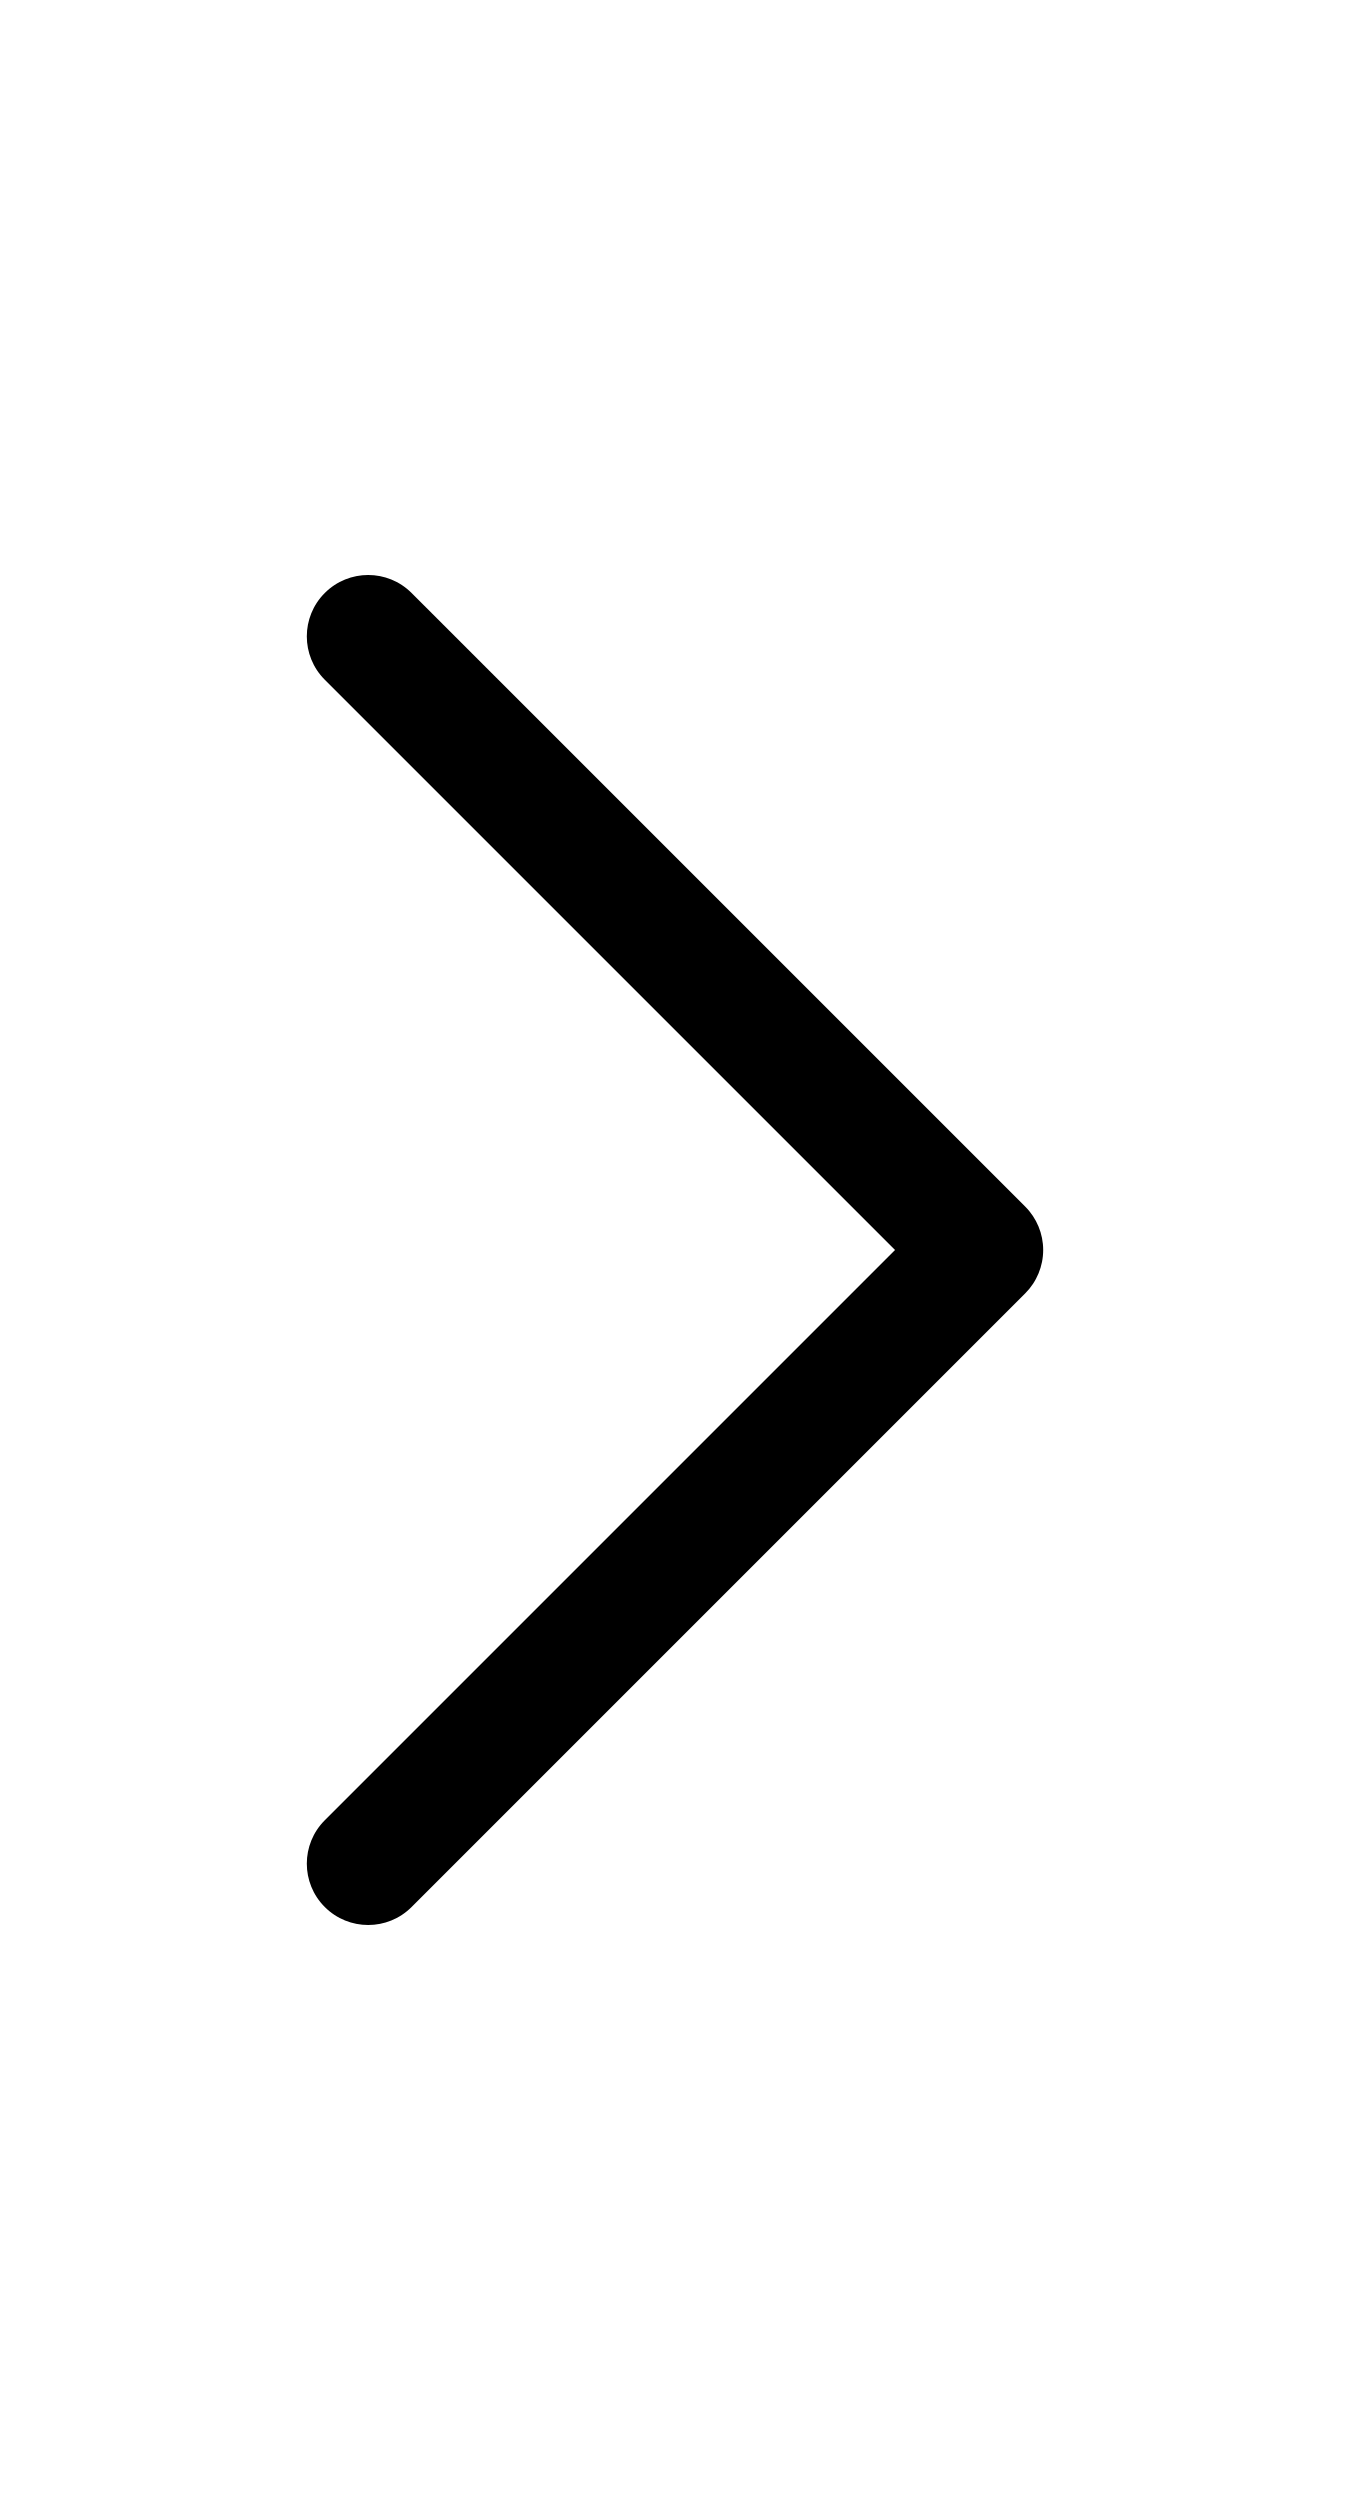
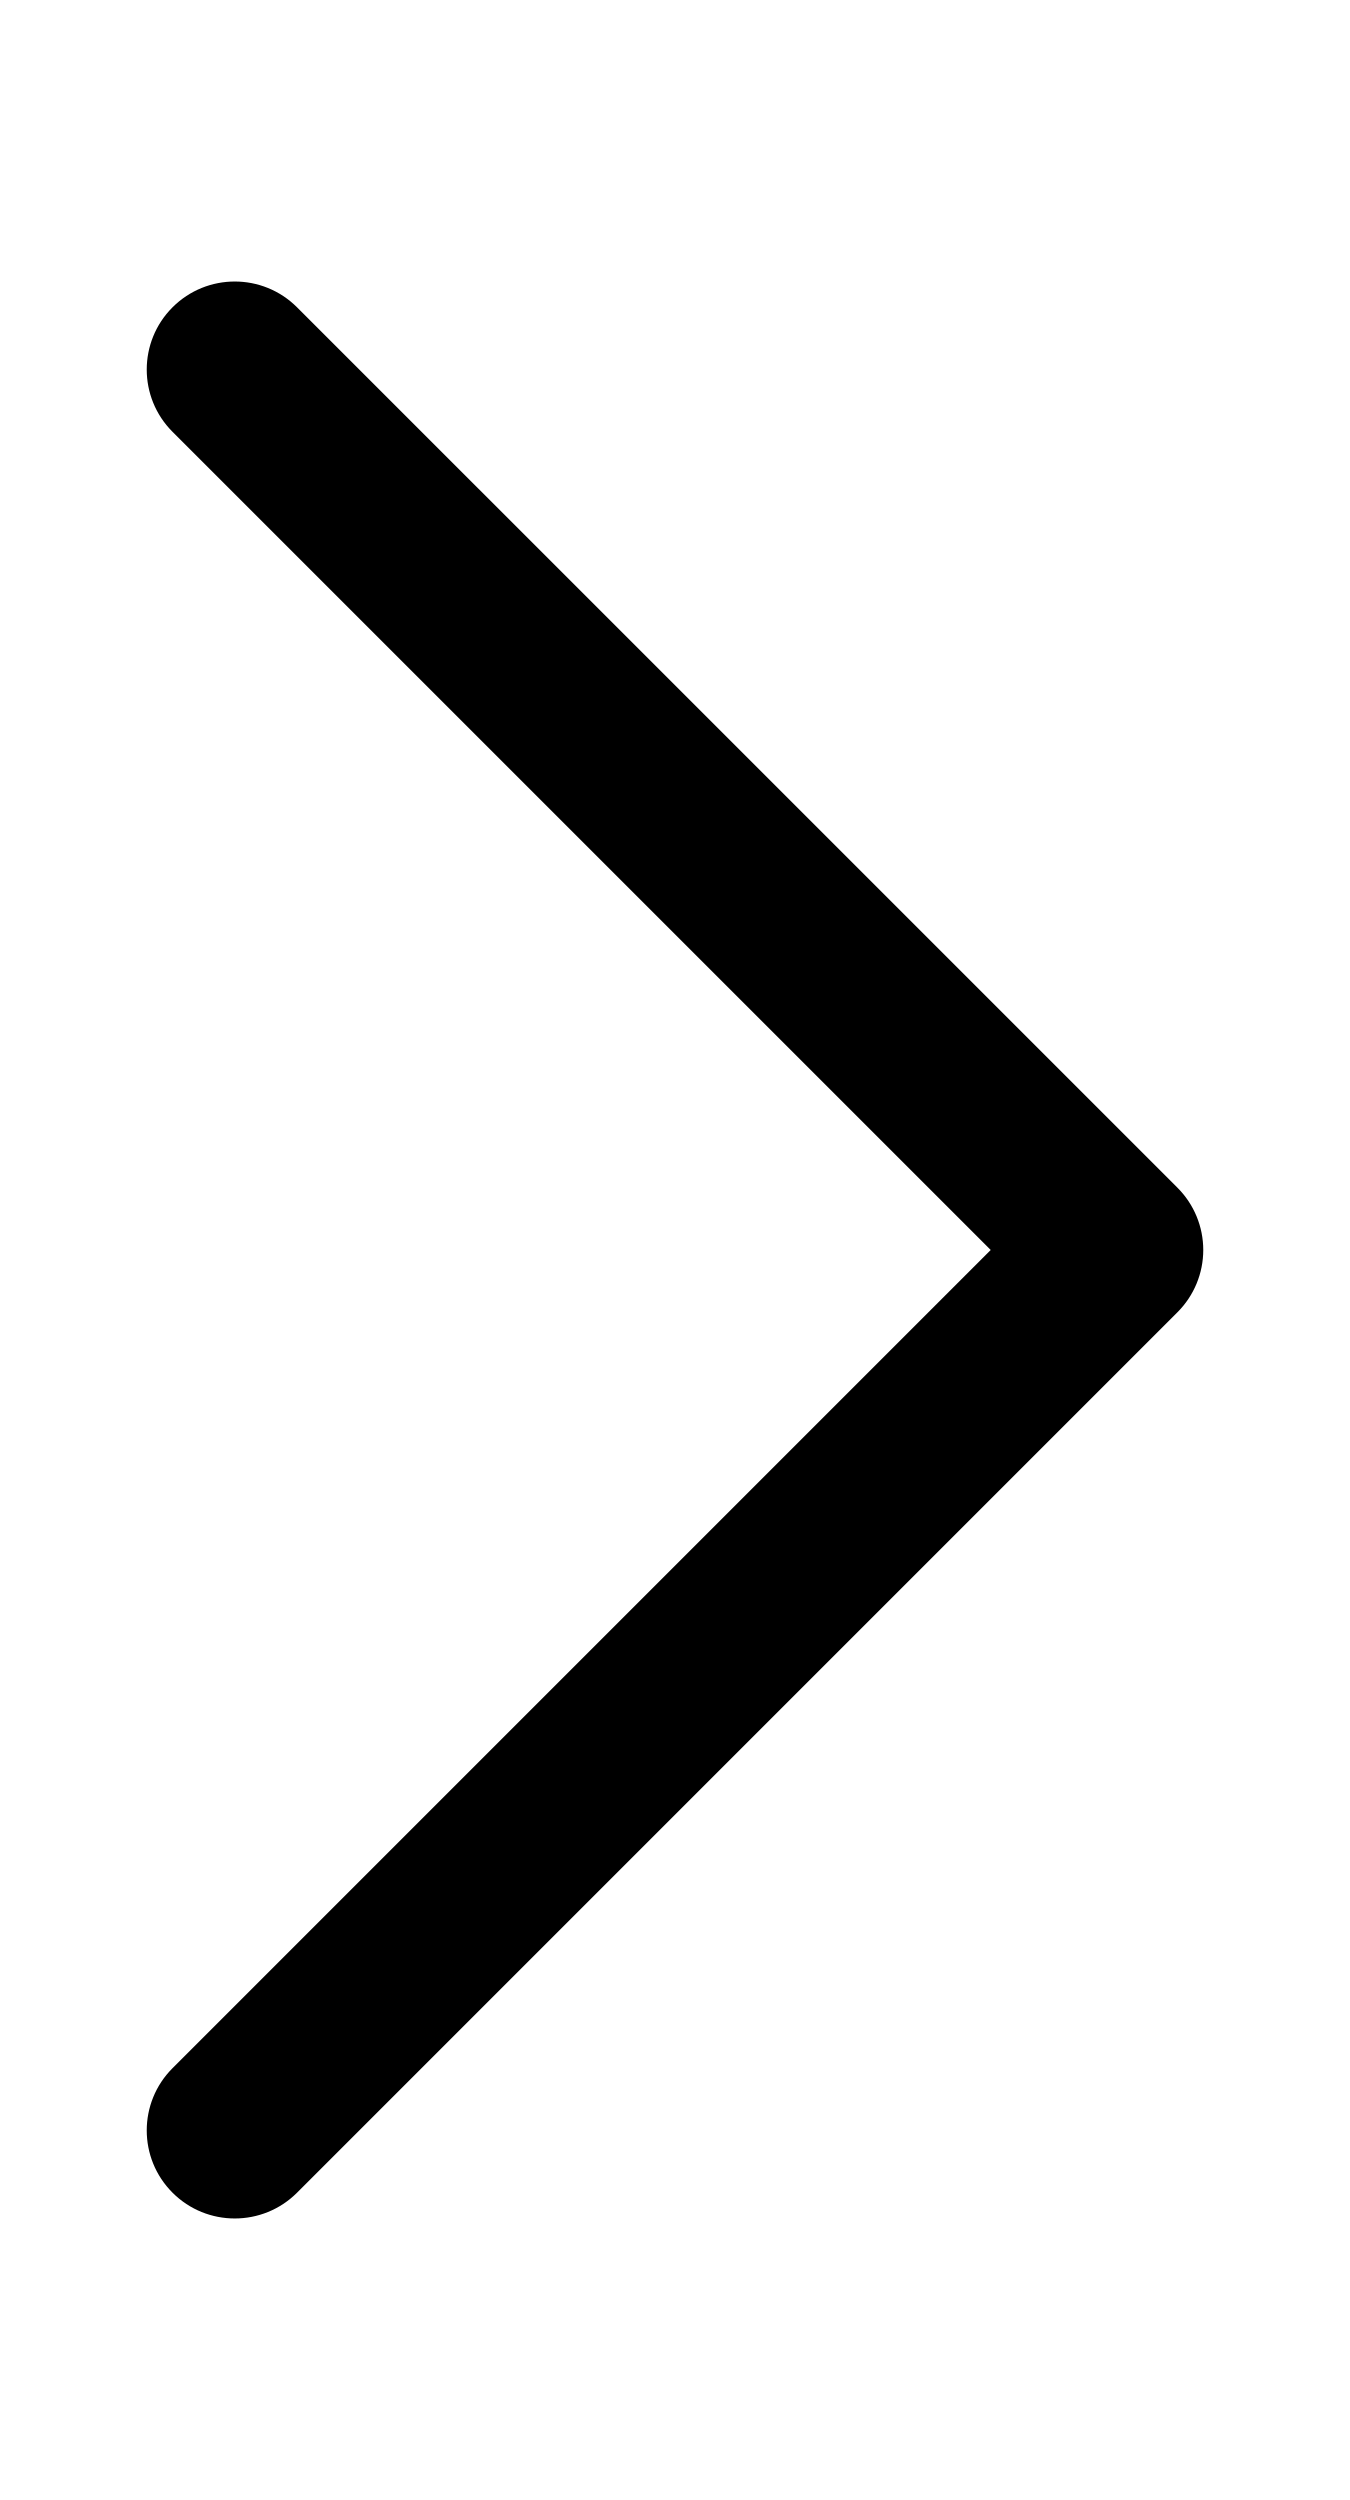
- <svg xmlns="http://www.w3.org/2000/svg" fill="#000000" height="100px" width="54px" version="1.1" id="Layer_1" viewBox="0 0 330 330" xml:space="preserve">
-   <path id="XMLID_222_" d="M250.606,154.389l-150-149.996c-5.857-5.858-15.355-5.858-21.213,0.001  c-5.857,5.858-5.857,15.355,0.001,21.213l139.393,139.39L79.393,304.394c-5.857,5.858-5.857,15.355,0.001,21.213  C82.322,328.536,86.161,330,90,330s7.678-1.464,10.607-4.394l149.999-150.004c2.814-2.813,4.394-6.628,4.394-10.606  C255,161.018,253.42,157.202,250.606,154.389z" />
+ <svg xmlns="http://www.w3.org/2000/svg" fill="#000000" height="100px" width="54px" version="1.1" id="Layer_1" viewBox="50 50 230 230" xml:space="preserve">
+   <path id="XMLID_222_" d="M250.606,154.389l-150-149.996c-5.857-5.858-15.355-5.858-21.213,0.001     c-5.857,5.858-5.857,15.355,0.001,21.213l139.393,139.39L79.393,304.394c-5.857,5.858-5.857,15.355,0.001,21.213     C82.322,328.536,86.161,330,90,330s7.678-1.464,10.607-4.394l149.999-150.004c2.814-2.813,4.394-6.628,4.394-10.606     C255,161.018,253.42,157.202,250.606,154.389z" />
</svg>
